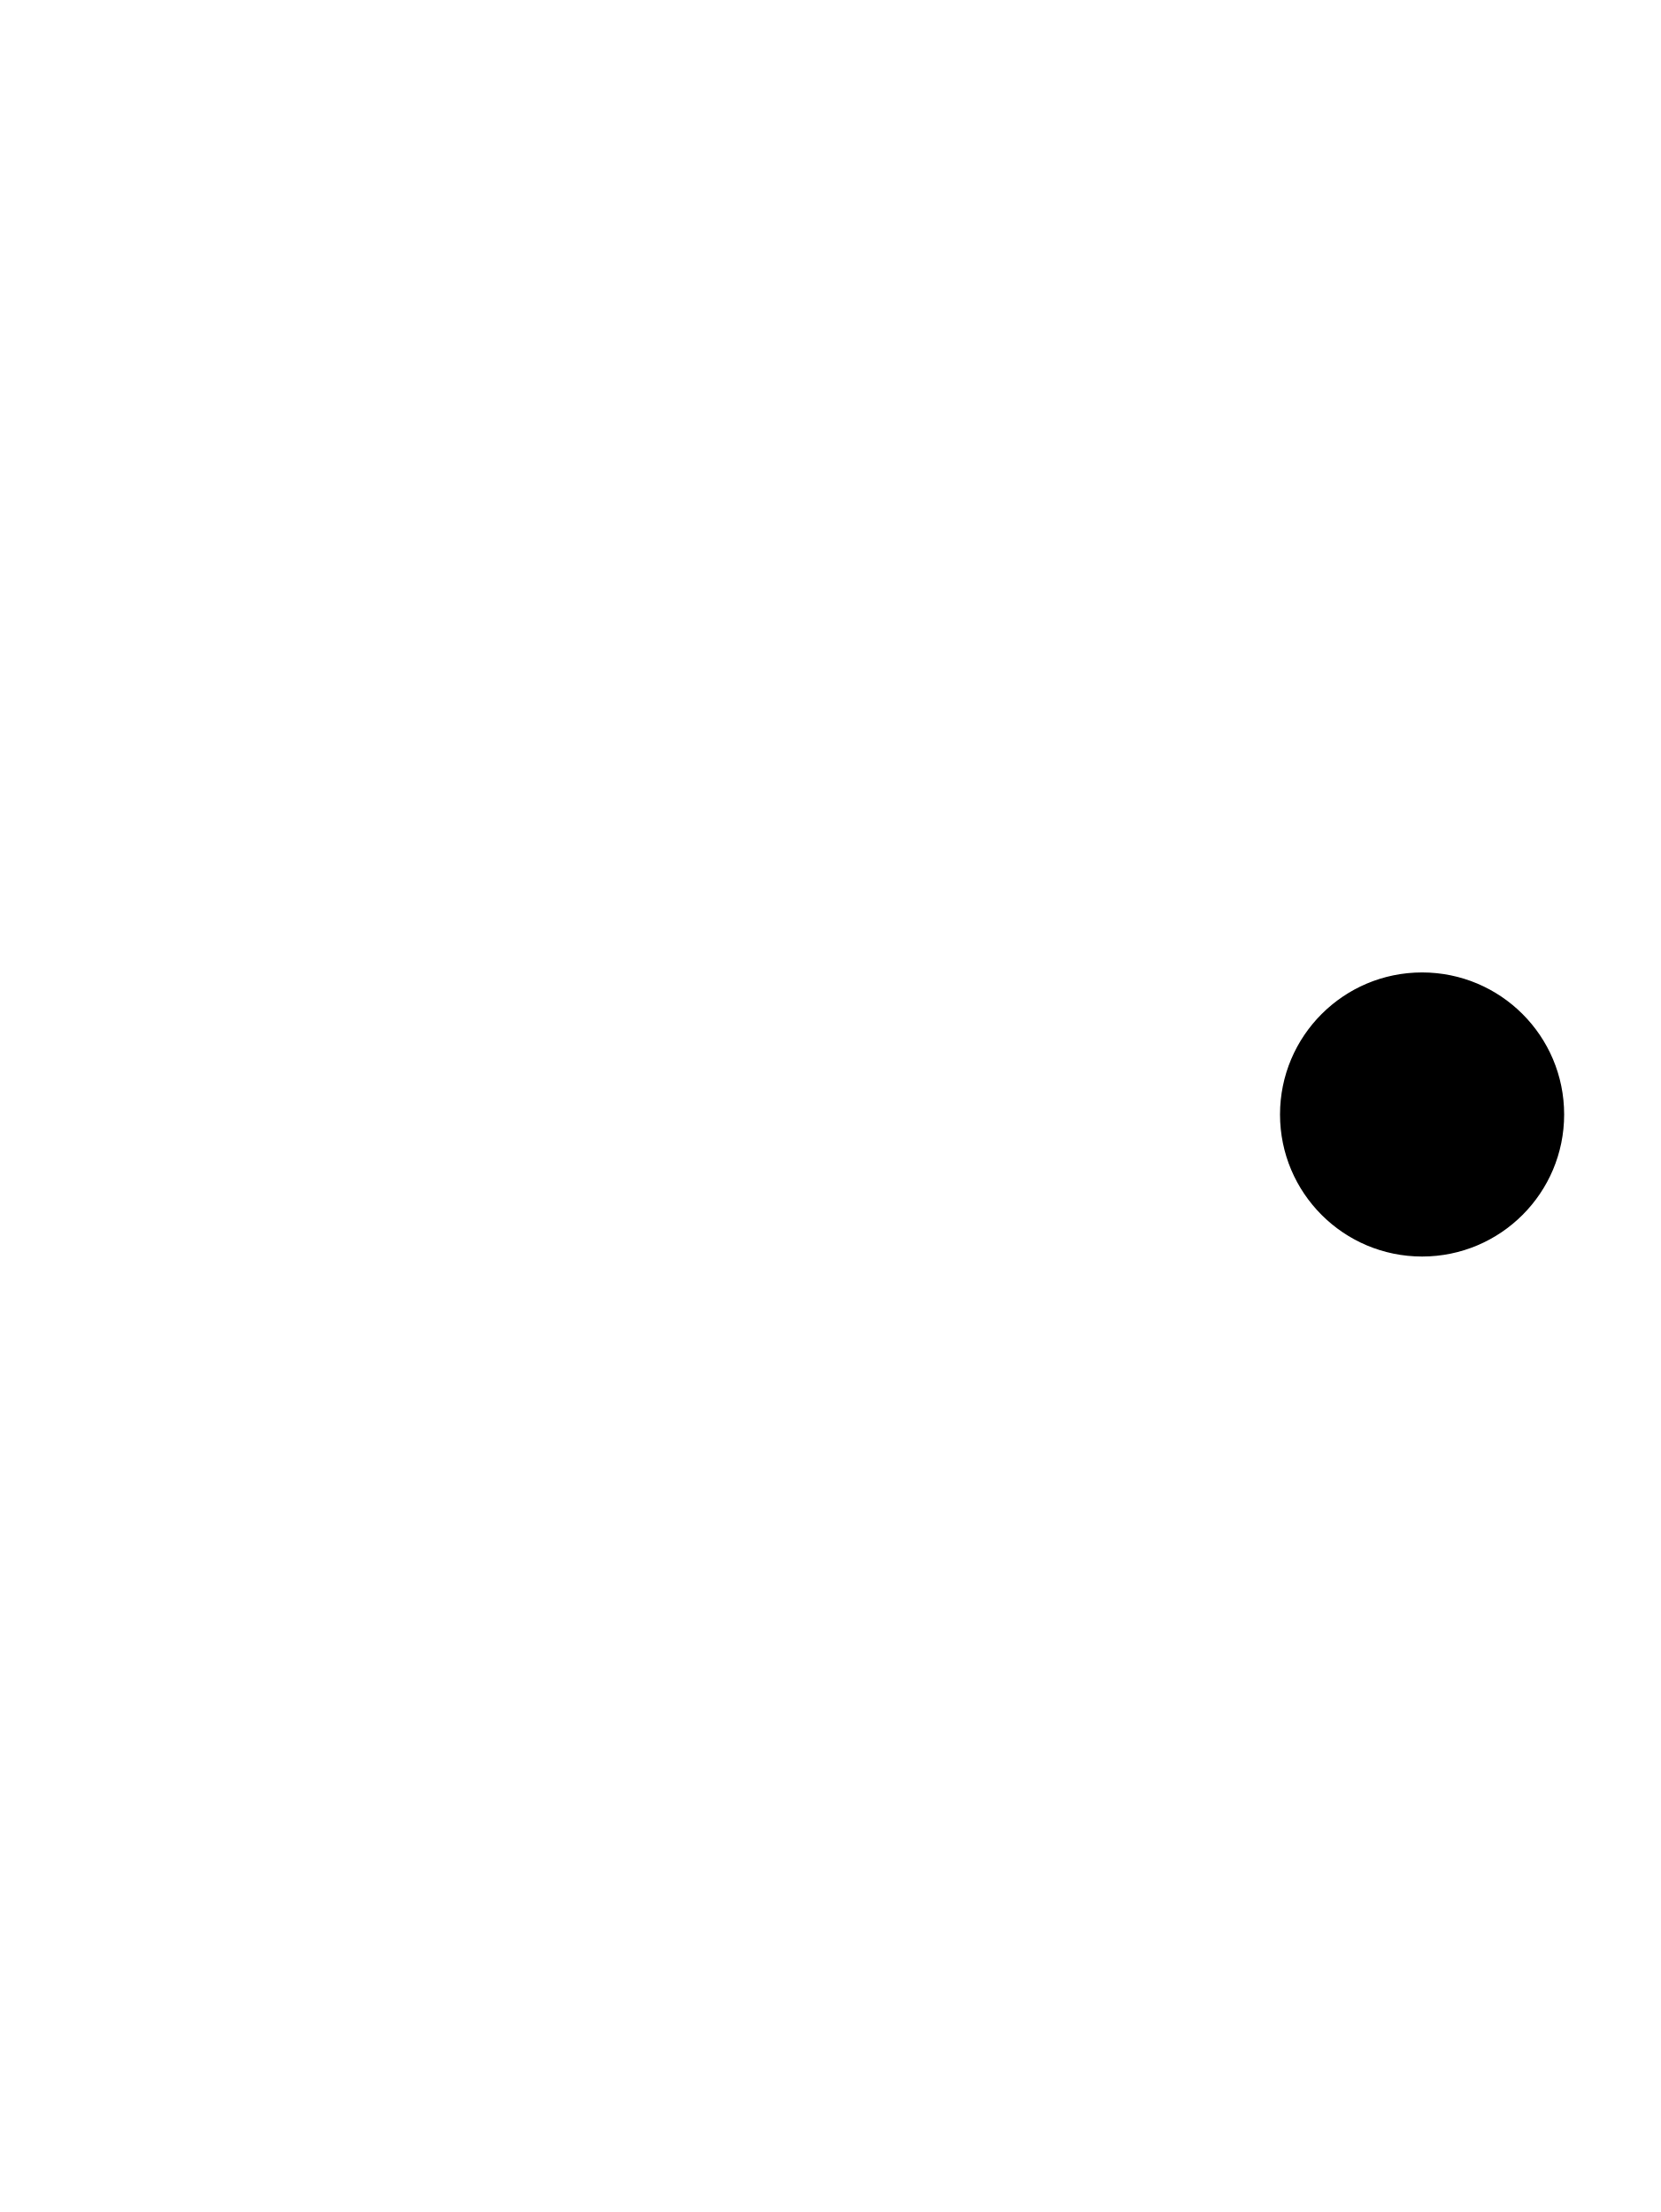
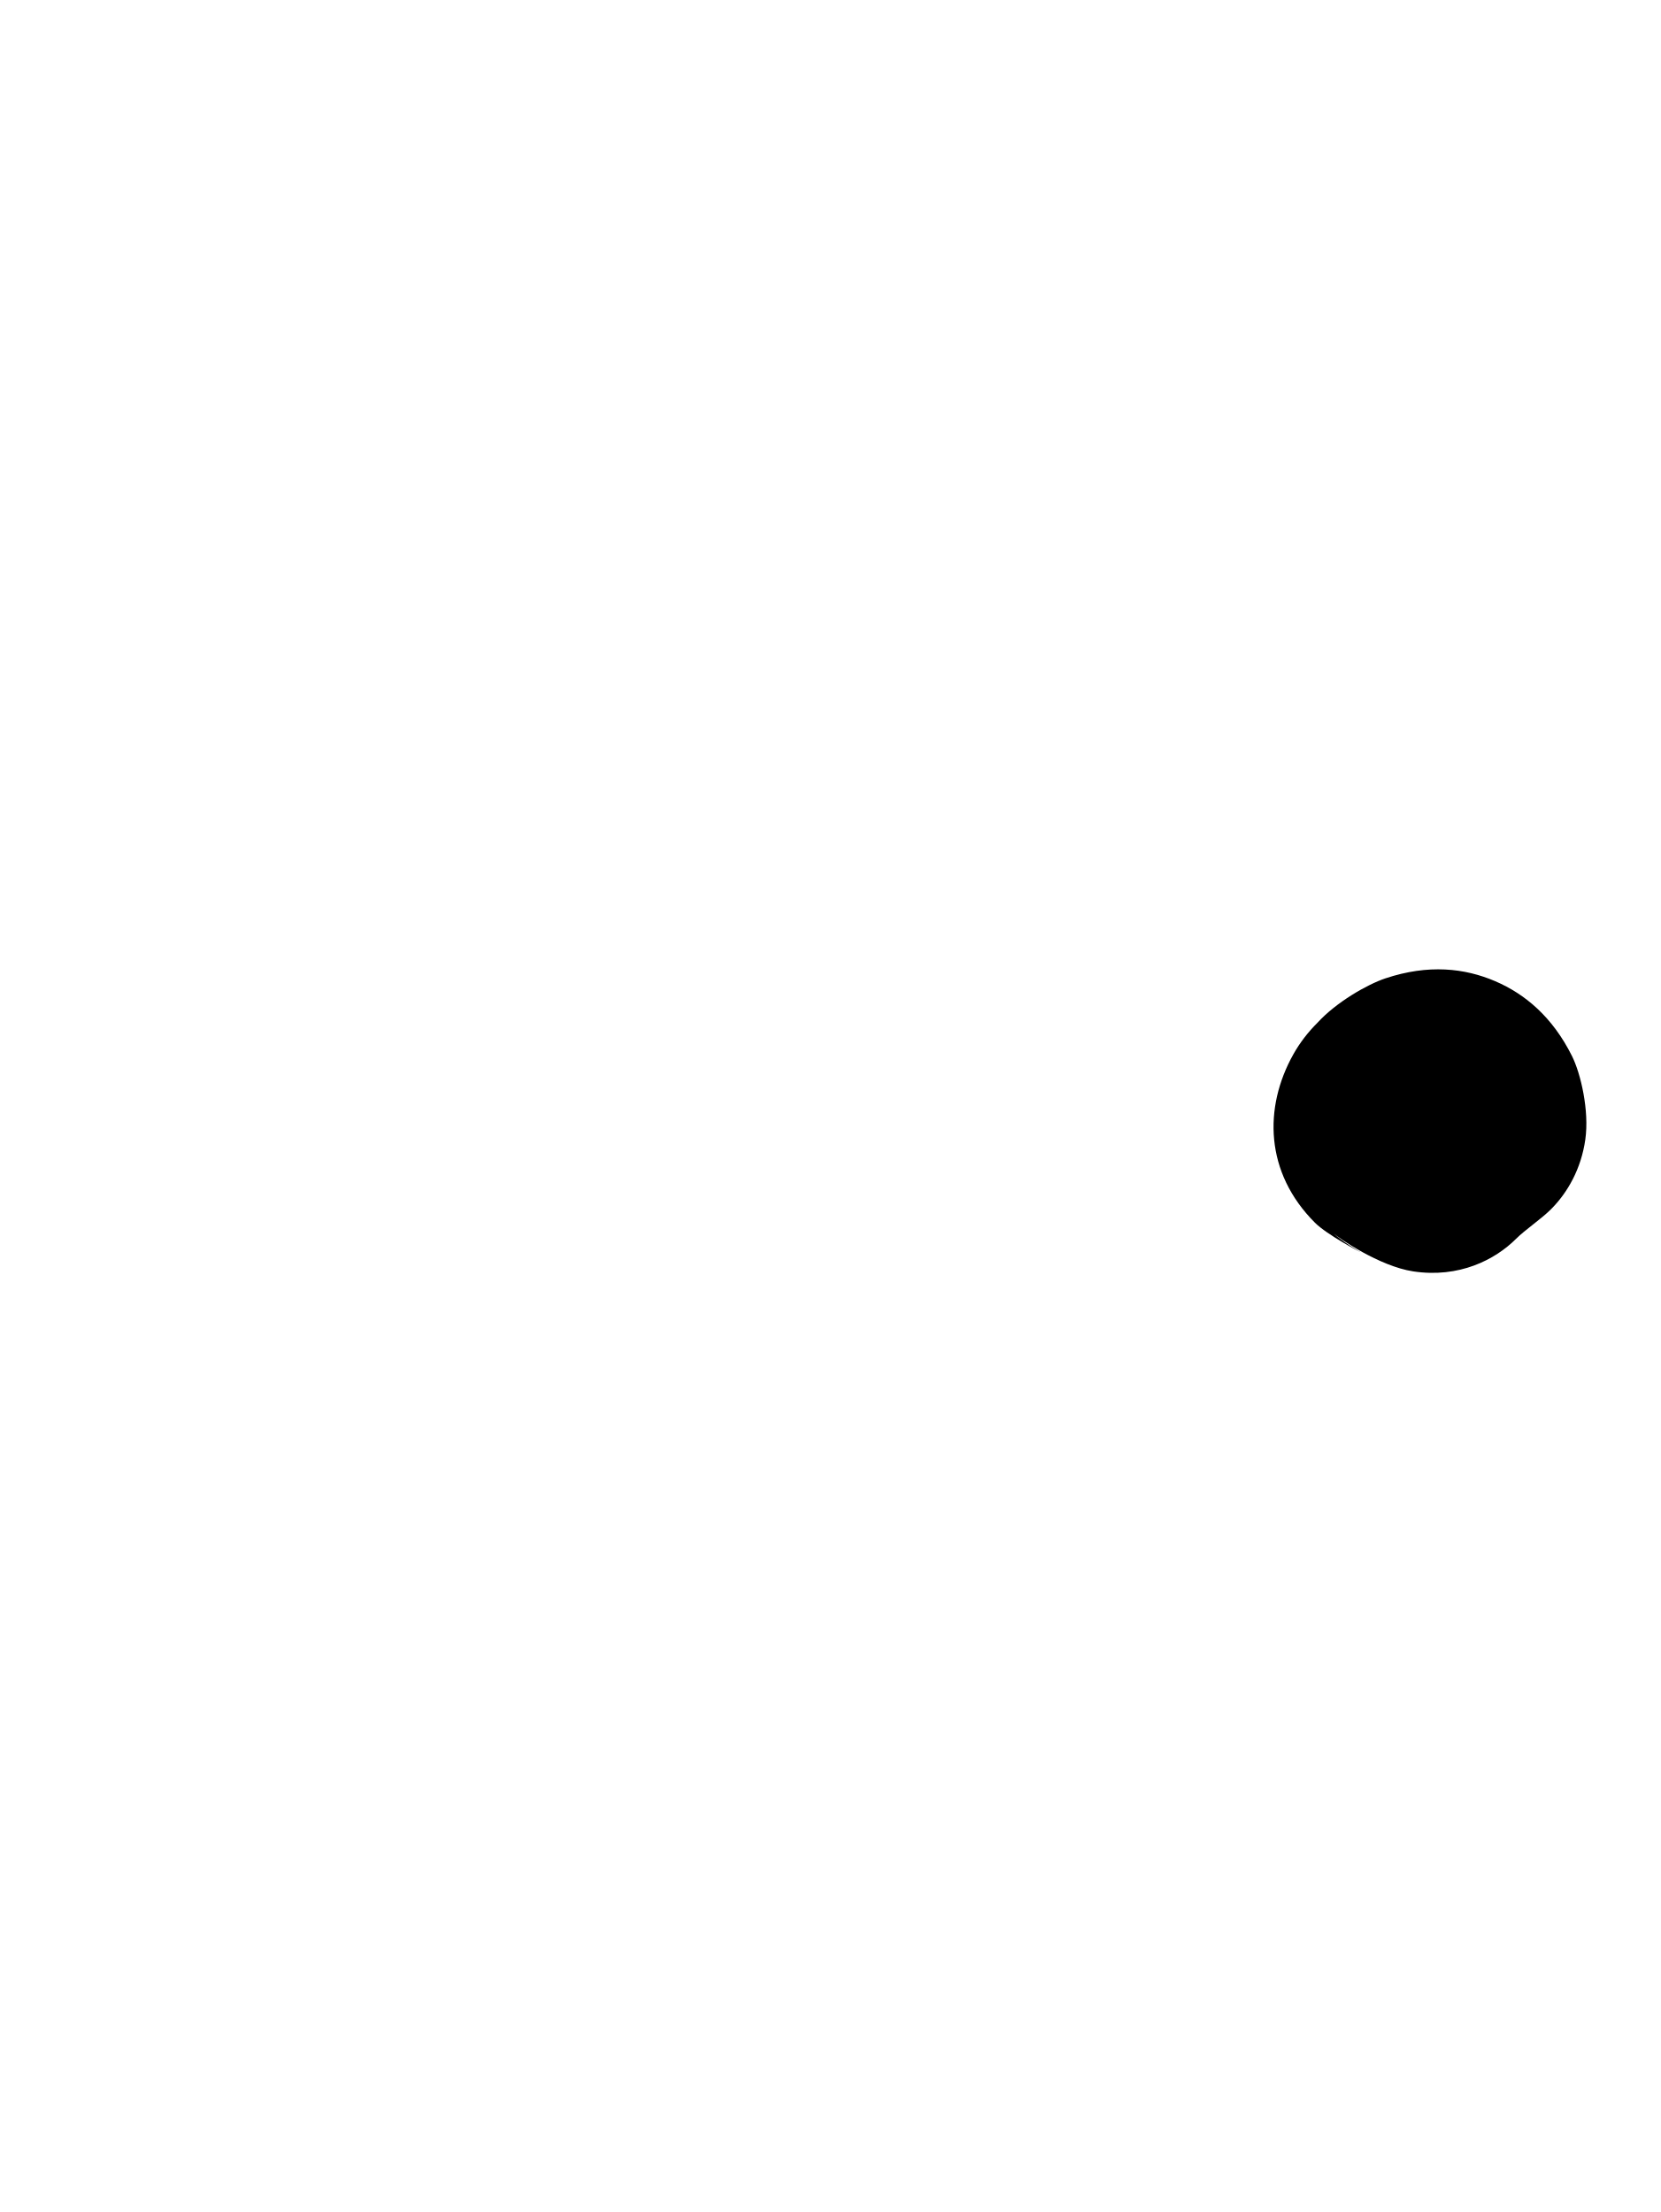
- <svg xmlns="http://www.w3.org/2000/svg" width="100%" height="100%" viewBox="0 0 301 401" version="1.1" xml:space="preserve" style="fill-rule:evenodd;clip-rule:evenodd;stroke-linecap:round;stroke-linejoin:round;">
-   <rect id="Artboard1" x="0" y="0" width="300.726" height="400.969" style="fill:none;" />
-   <path id="path2163" d="M282.765,202.038c-0,13.807 -11.193,25 -25,25c-13.807,0 -25,-11.193 -25,-25c-0,-13.807 11.193,-25 25,-25c13.807,0 25,11.193 25,25Z" style="fill-rule:nonzero;stroke:#000;stroke-width:1.5px;" />
+ <svg xmlns="http://www.w3.org/2000/svg" width="100%" height="100%" viewBox="0 0 301 401" version="1.1" xml:space="preserve" style="fill-rule:evenodd;clip-rule:evenodd;stroke-linejoin:round;stroke-miterlimit:2;">
+   <path d="M238.82,185.392c-1.698,1.684 -3.194,3.605 -4.389,5.736c-5.415,9.657 -5.163,21.453 3.907,30.523c2.239,2.239 8.314,5.384 8.314,5.384c0,0 -3.541,-2.067 -4.916,-3.442c0.75,0.75 8.269,5.955 14.409,6.887c8.323,1.262 14.859,-2.106 18.669,-5.916c1.633,-1.634 4.523,-3.552 6.311,-5.34c3.016,-3.017 5.475,-7.327 6.23,-12.665c0.736,-5.2 -0.822,-11.927 -2.428,-15.137c-3.523,-7.047 -8.476,-11.212 -13.888,-13.537c-5.534,-2.379 -12.113,-3.127 -19.912,-0.527c-3.333,1.111 -8.957,4.357 -12.307,8.034Z" />
</svg>
